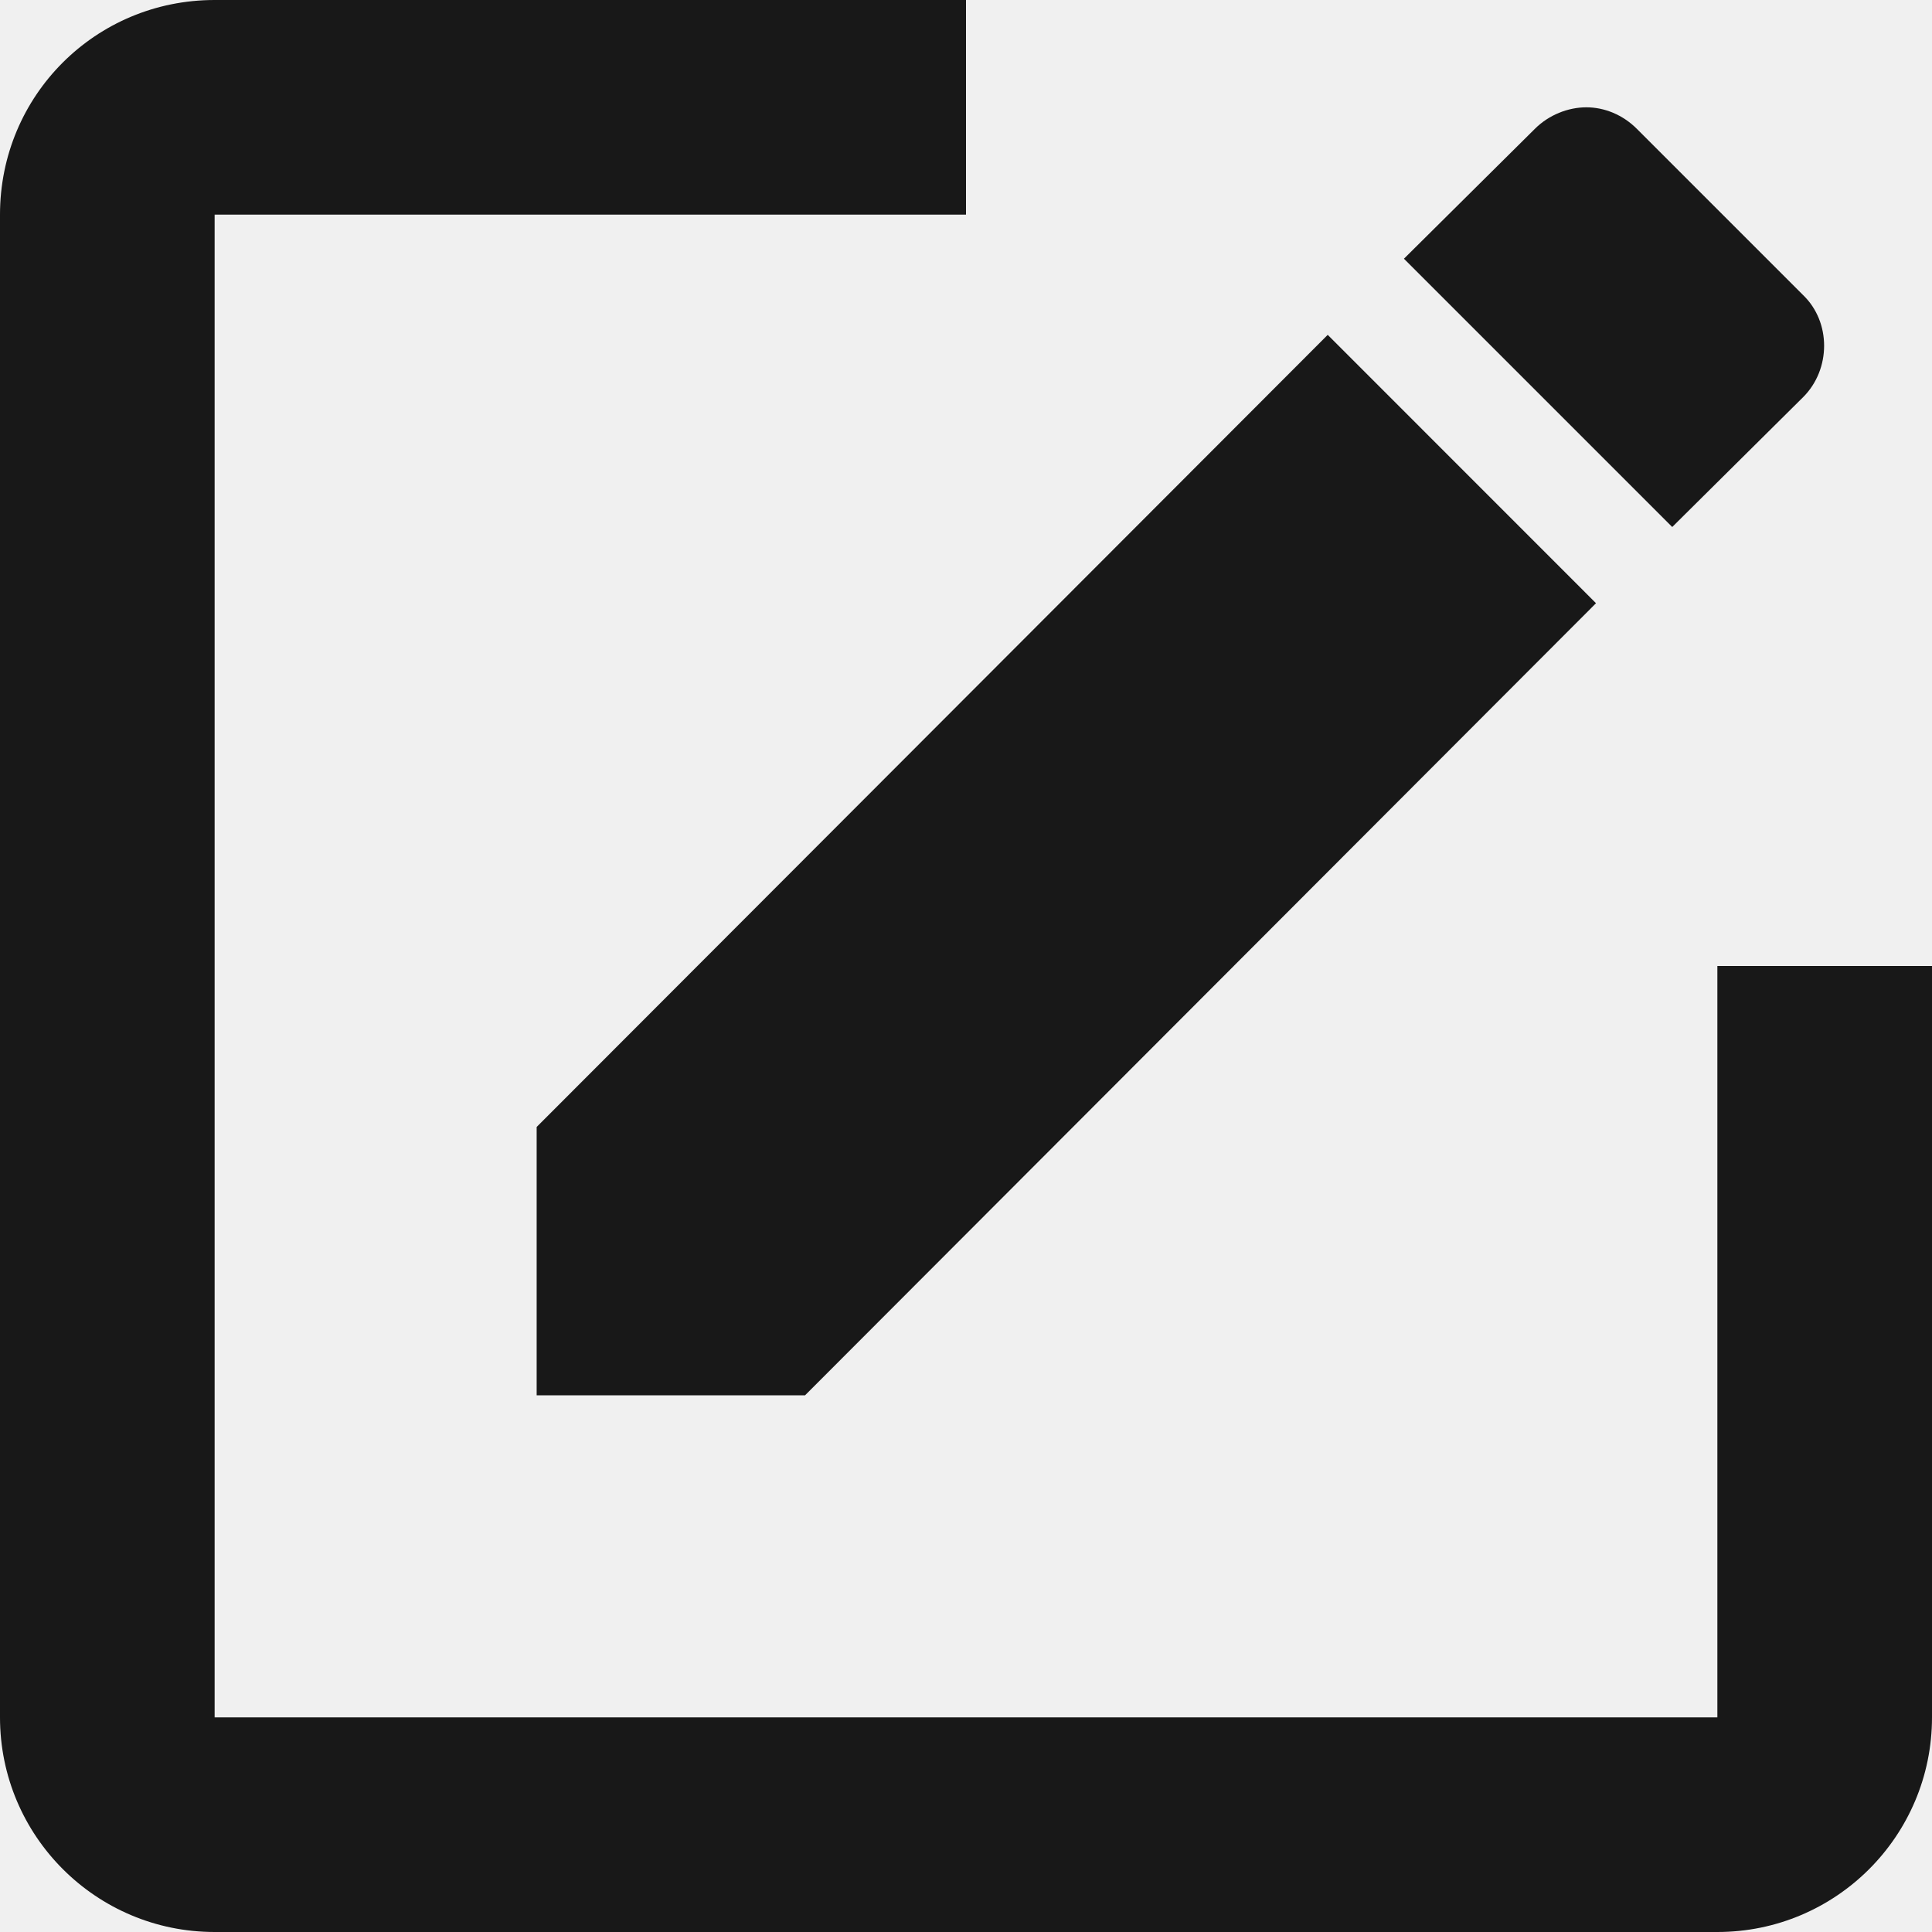
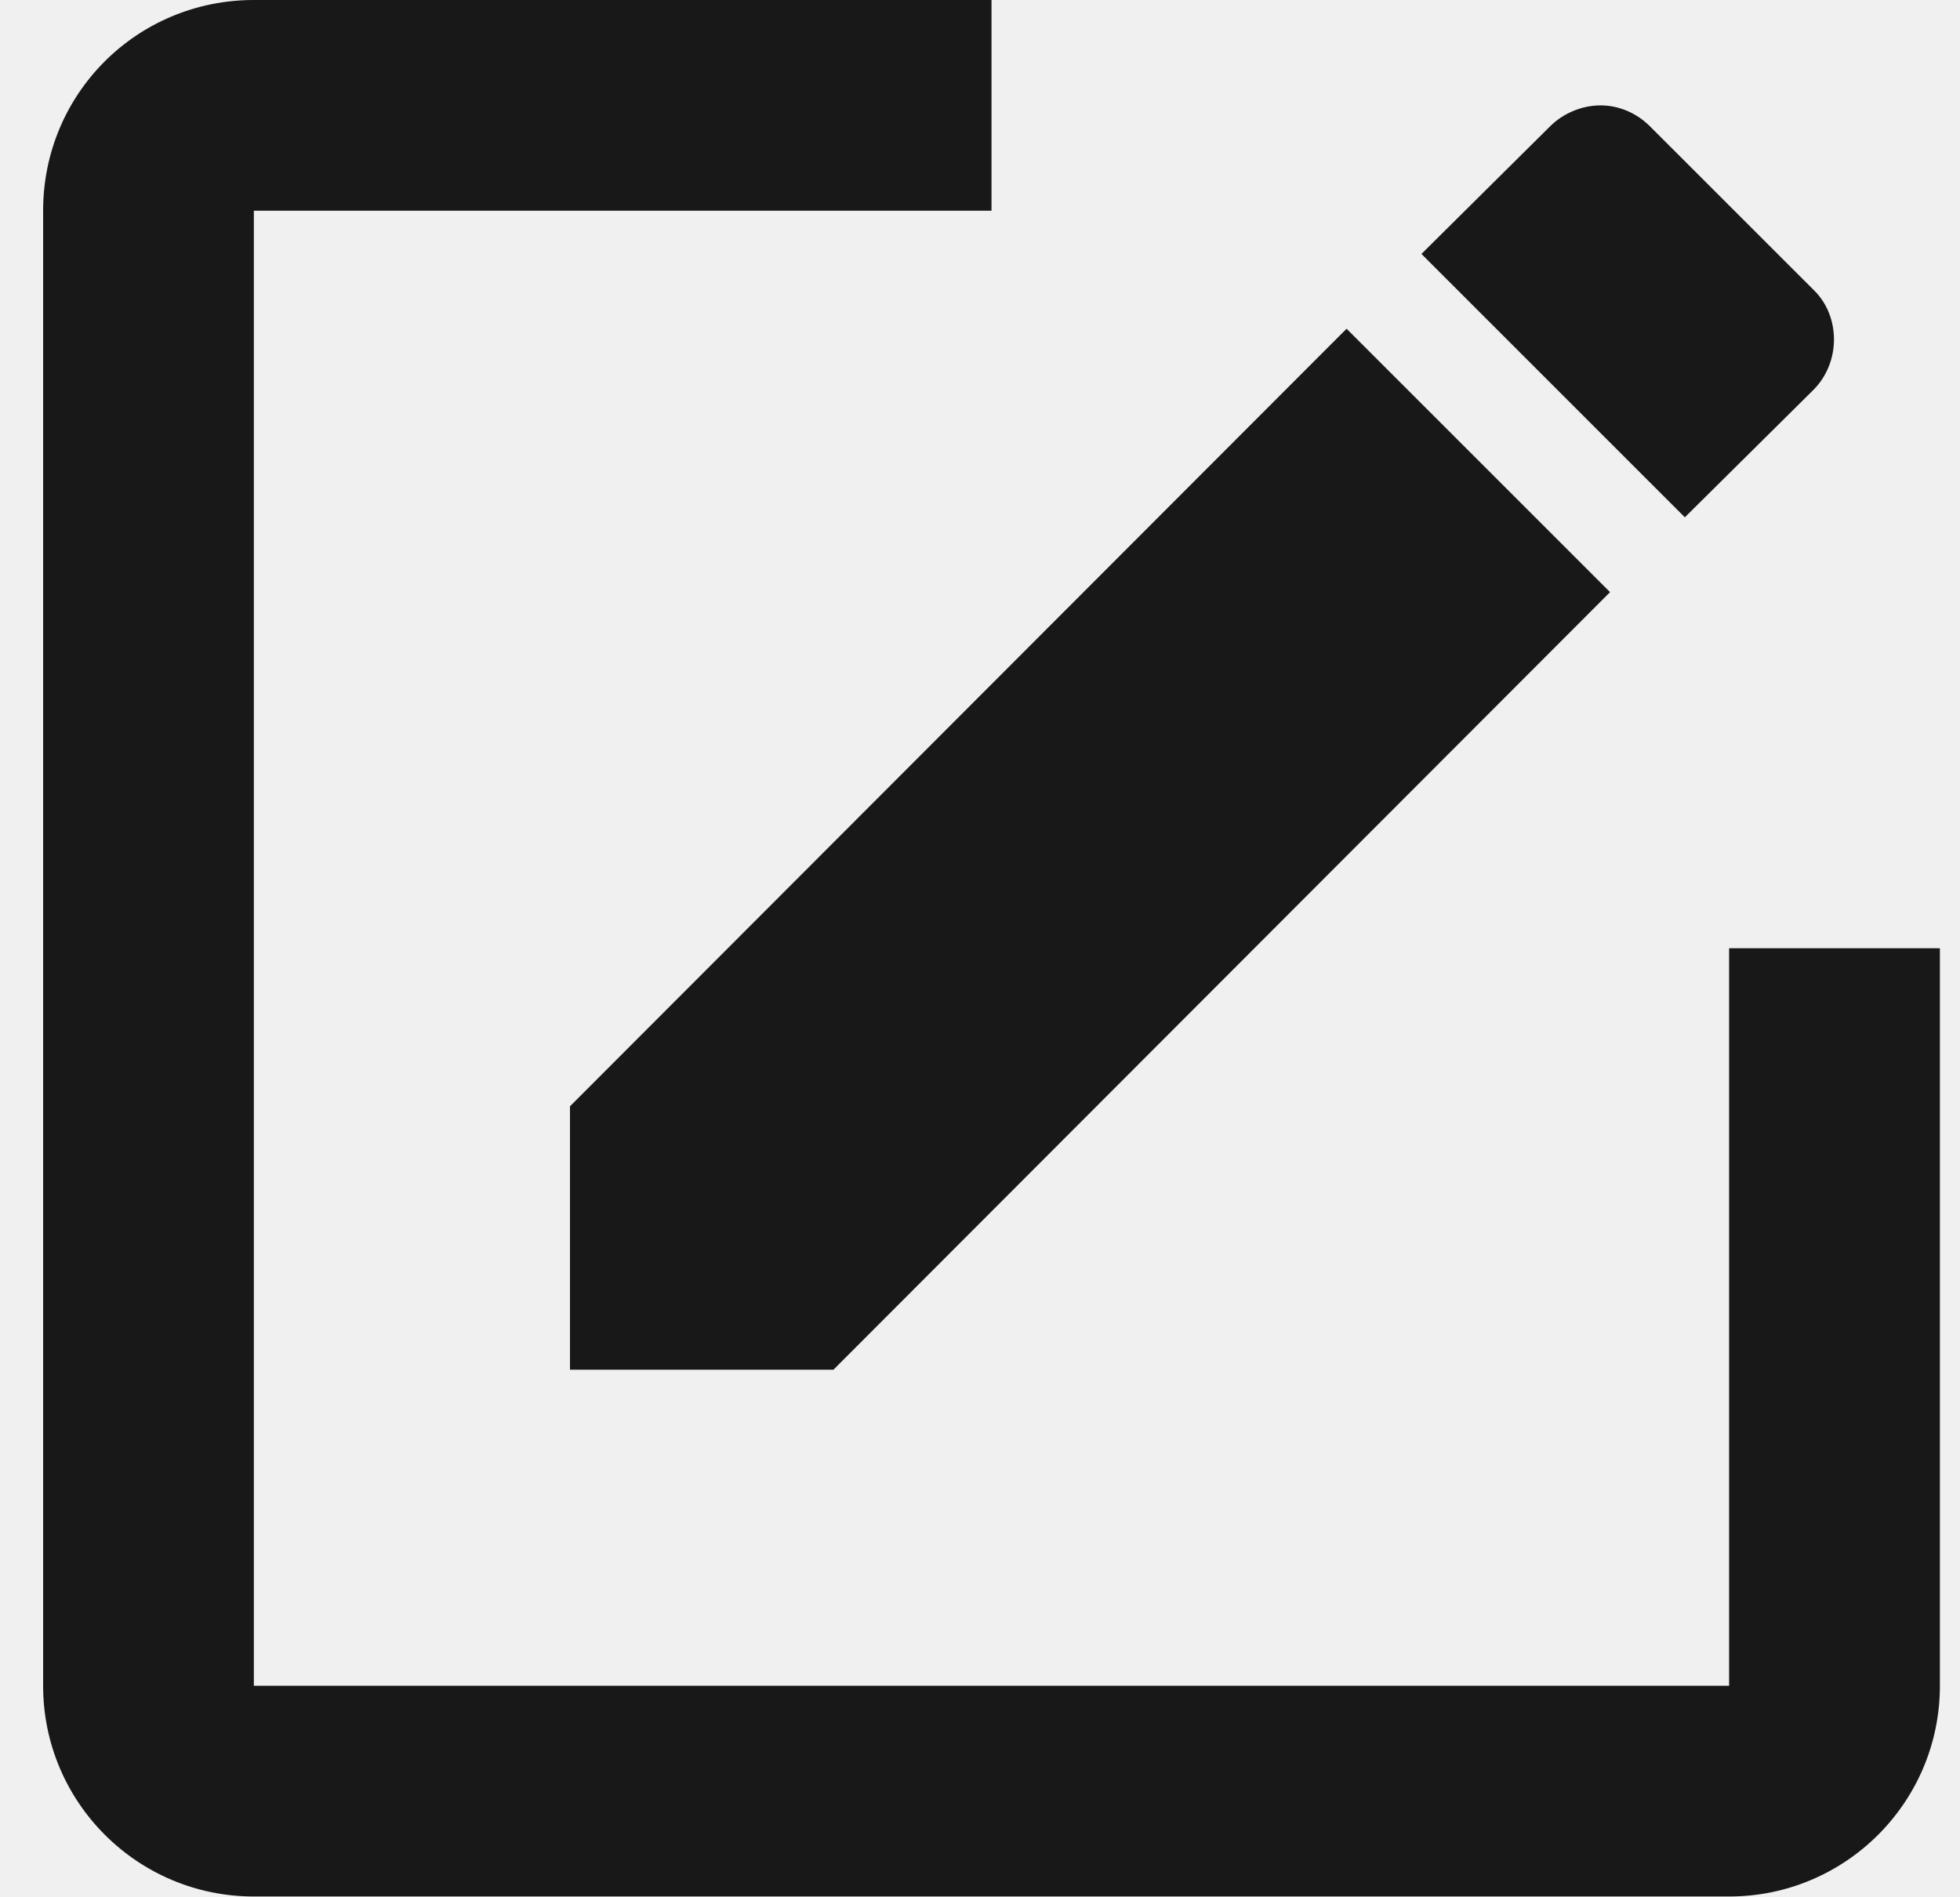
- <svg xmlns="http://www.w3.org/2000/svg" width="22" height="22" viewBox="0 0 22 22" fill="none">
-   <path fill-rule="evenodd" clip-rule="evenodd" d="M2.444 0C1.088 0 0 1.088 0 2.444V19.556C0 20.906 1.094 22 2.444 22H19.556C20.906 22 22 20.906 22 19.556V11H19.556V19.556H2.444V2.444H11V0H2.444V0ZM18.064 1.222C17.857 1.222 17.637 1.308 17.478 1.467L15.987 2.946L19.042 6.001L20.533 4.522C20.851 4.204 20.851 3.667 20.533 3.361L18.639 1.467C18.48 1.308 18.272 1.222 18.064 1.222V1.222ZM15.119 3.813L6.111 12.833V15.889H9.167L18.174 6.869L15.119 3.813Z" fill="#181818" />
-   <mask id="mask0_986_23324" style="mask-type:luminance" maskUnits="userSpaceOnUse" x="0" y="0" width="22" height="22">
-     <path fill-rule="evenodd" clip-rule="evenodd" d="M2.444 0C1.088 0 0 1.088 0 2.444V19.556C0 20.906 1.094 22 2.444 22H19.556C20.906 22 22 20.906 22 19.556V11H19.556V19.556H2.444V2.444H11V0H2.444V0ZM18.064 1.222C17.857 1.222 17.637 1.308 17.478 1.467L15.987 2.946L19.042 6.001L20.533 4.522C20.851 4.204 20.851 3.667 20.533 3.361L18.639 1.467C18.48 1.308 18.272 1.222 18.064 1.222V1.222ZM15.119 3.813L6.111 12.833V15.889H9.167L18.174 6.869L15.119 3.813Z" fill="white" />
+ <svg xmlns="http://www.w3.org/2000/svg" width="31" height="30" viewBox="0 0 31 30" fill="none">
+   <path fill-rule="evenodd" clip-rule="evenodd" d="M4.015 0C2.165 0 0.682 1.483 0.682 3.333V26.667C0.682 28.508 2.174 30 4.015 30H27.348C29.189 30 30.682 28.508 30.682 26.667V15H27.348V26.667H4.015V3.333H15.682V0H4.015ZM25.315 1.667C25.032 1.667 24.732 1.783 24.515 2L22.482 4.017L26.648 8.183L28.682 6.167C29.115 5.733 29.115 5 28.682 4.583L26.098 2C25.882 1.783 25.598 1.667 25.315 1.667ZM21.298 5.2L9.015 17.5V21.667H13.182L25.465 9.367L21.298 5.2Z" fill="#181818" />
+   <mask id="mask0_880_4349" style="mask-type:luminance" maskUnits="userSpaceOnUse" x="0" y="0" width="31" height="30">
+     <path fill-rule="evenodd" clip-rule="evenodd" d="M4.015 0C2.165 0 0.682 1.483 0.682 3.333V26.667C0.682 28.508 2.174 30 4.015 30H27.348C29.189 30 30.682 28.508 30.682 26.667V15H27.348V26.667H4.015V3.333H15.682V0H4.015ZM25.315 1.667C25.032 1.667 24.732 1.783 24.515 2L22.482 4.017L26.648 8.183L28.682 6.167C29.115 5.733 29.115 5 28.682 4.583L26.098 2C25.882 1.783 25.598 1.667 25.315 1.667ZM21.298 5.2L9.015 17.5V21.667H13.182L25.465 9.367L21.298 5.2Z" fill="white" />
  </mask>
-   <g mask="url(#mask0_986_23324)">
+   <g mask="url(#mask0_880_4349)">
</g>
</svg>
